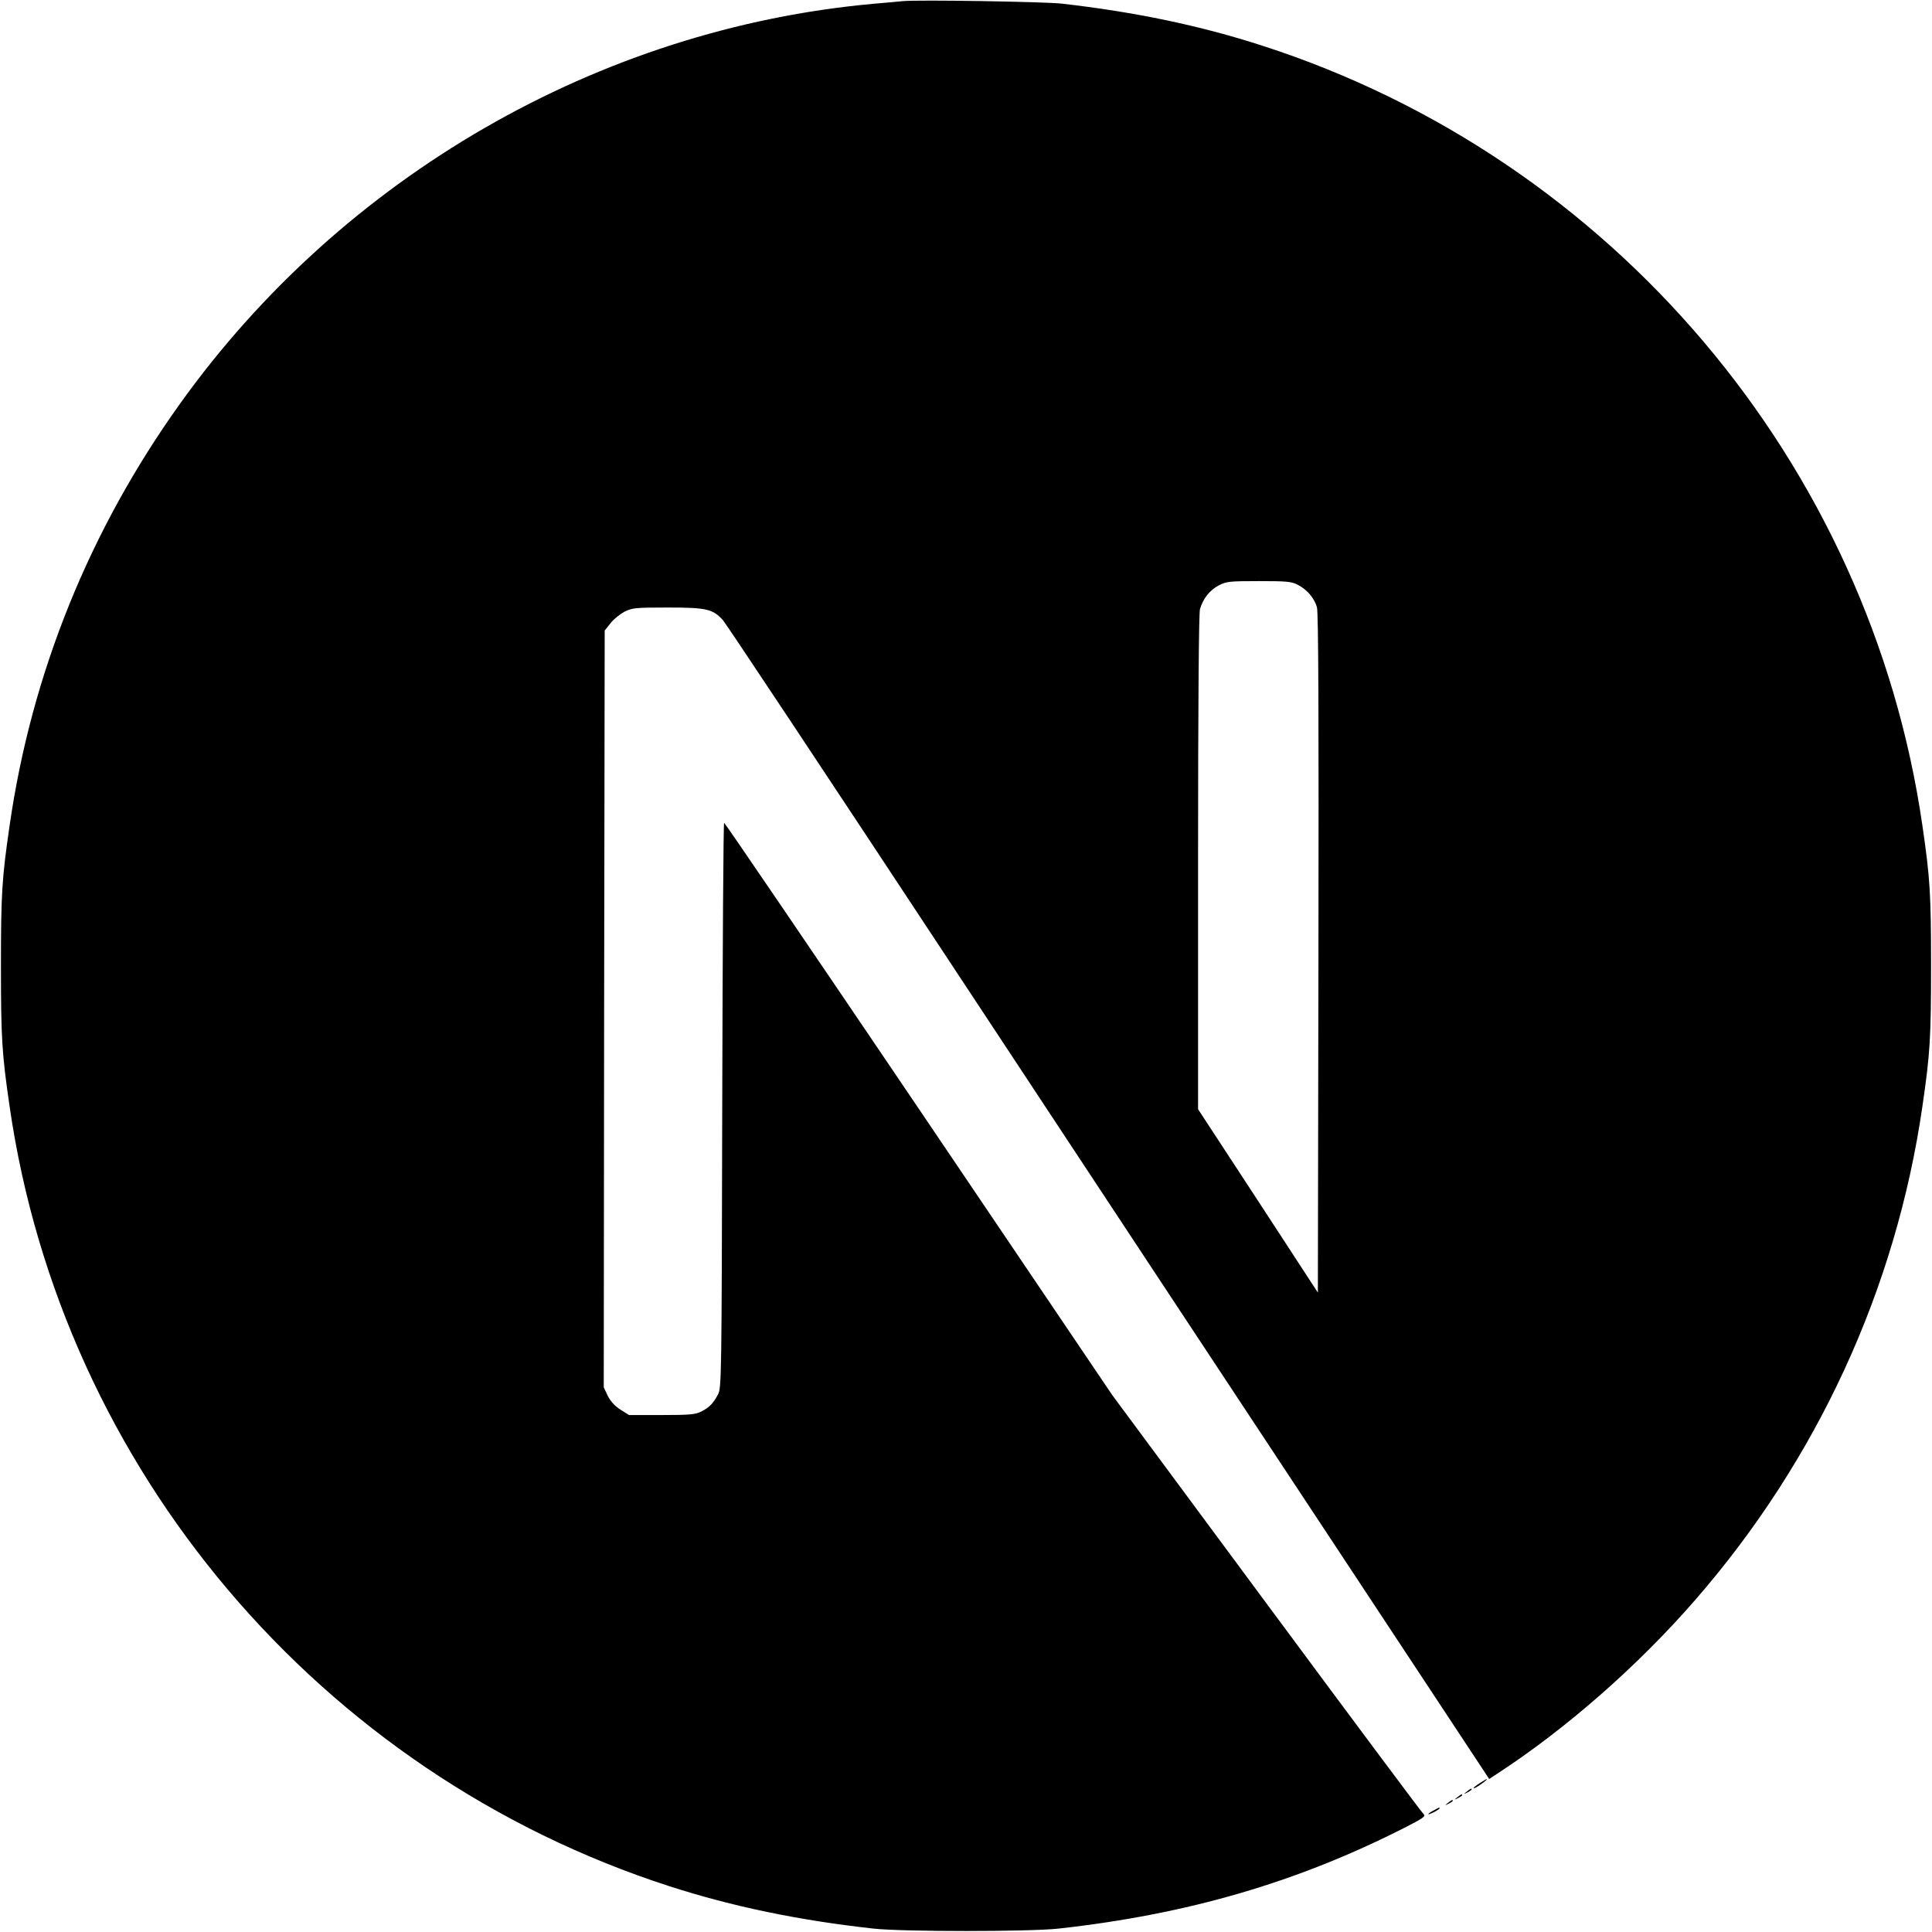
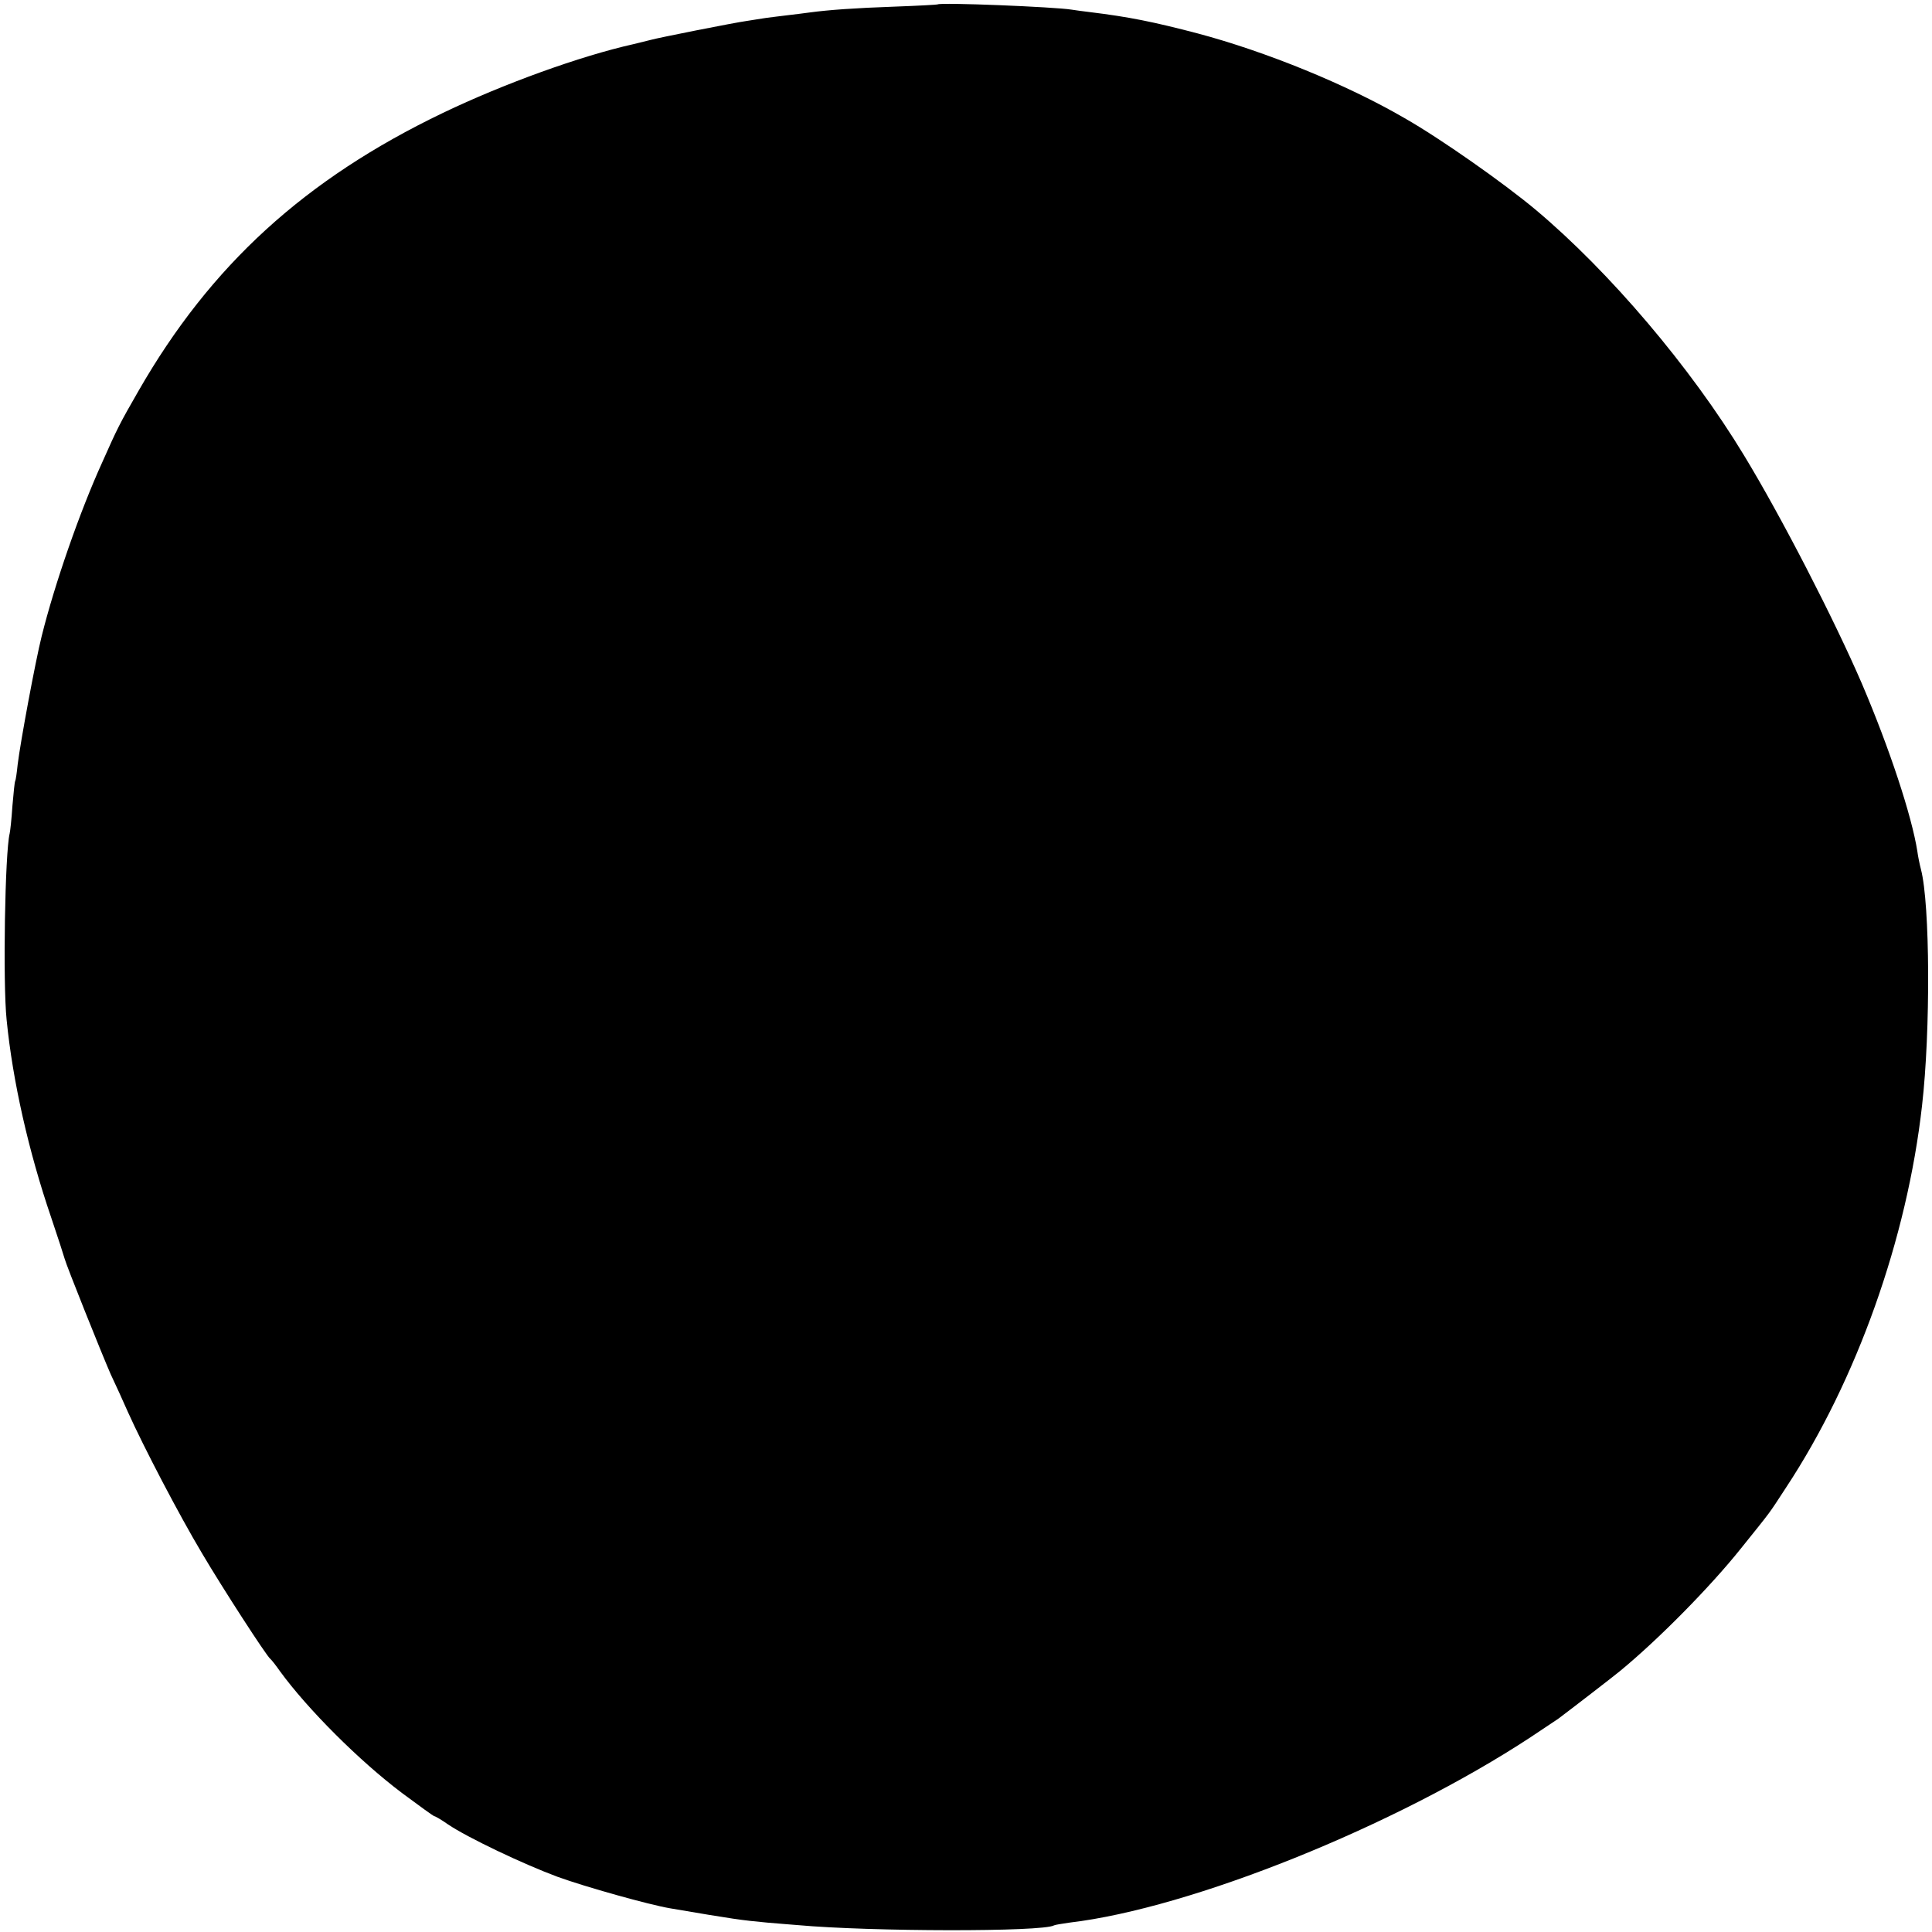
- <svg xmlns="http://www.w3.org/2000/svg" version="1.0" width="1024pt" height="1024pt" viewBox="0 0 1024 1024" preserveAspectRatio="xMidYMid meet">
-   <g transform="translate(0,1024) scale(0.1,-0.1)" fill="#000000" stroke="none">
-     <path d="M4785 10234 c-22 -2 -92 -9 -155 -14 -1453 -131 -2814 -915 -3676 -2120 -480 -670 -787 -1430 -903 -2235 -41 -281 -46 -364 -46 -745 0 -381 5 -464 46 -745 278 -1921 1645 -3535 3499 -4133 332 -107 682 -180 1080 -224 155 -17 825 -17 980 0 687 76 1269 246 1843 539 88 45 105 57 93 67 -8 6 -383 509 -833 1117 l-818 1105 -1025 1517 c-564 834 -1028 1516 -1032 1516 -4 1 -8 -673 -10 -1496 -3 -1441 -4 -1499 -22 -1533 -26 -49 -46 -69 -88 -91 -32 -16 -60 -19 -211 -19 l-173 0 -46 29 c-30 19 -52 44 -67 73 l-21 45 2 2005 3 2006 31 39 c16 21 50 48 74 61 41 20 57 22 230 22 204 0 238 -8 291 -66 15 -16 570 -852 1234 -1859 664 -1007 1572 -2382 2018 -3057 l810 -1227 41 27 c363 236 747 572 1051 922 647 743 1064 1649 1204 2615 41 281 46 364 46 745 0 381 -5 464 -46 745 -278 1921 -1645 3535 -3499 4133 -327 106 -675 179 -1065 223 -96 10 -757 21 -840 13z m2094 -3094 c48 -24 87 -70 101 -118 8 -26 10 -582 8 -1835 l-3 -1798 -317 486 -318 486 0 1307 c0 845 4 1320 10 1343 16 56 51 100 99 126 41 21 56 23 213 23 148 0 174 -2 207 -20z" />
-     <path d="M7843 789 c-35 -22 -46 -37 -15 -20 22 13 58 40 52 41 -3 0 -20 -10 -37 -21z" />
-     <path d="M7774 744 c-18 -14 -18 -15 4 -4 12 6 22 13 22 15 0 8 -5 6 -26 -11z" />
-     <path d="M7724 714 c-18 -14 -18 -15 4 -4 12 6 22 13 22 15 0 8 -5 6 -26 -11z" />
-     <path d="M7674 684 c-18 -14 -18 -15 4 -4 12 6 22 13 22 15 0 8 -5 6 -26 -11z" />
-     <path d="M7598 644 c-38 -20 -36 -28 2 -9 17 9 30 18 30 20 0 7 -1 6 -32 -11z" />
+ <svg xmlns="http://www.w3.org/2000/svg" version="1.0" width="700pt" height="700pt" viewBox="0 0 700 700" preserveAspectRatio="xMidYMid meet">
+   <g transform="translate(0,700) scale(0.1,-0.1)" fill="#000000" stroke="none">
+     <path d="M3397 6984 c-1 -1 -71 -5 -155 -8 -144 -5 -240 -12 -307 -21 -16 -2 -52 -7 -80 -10 -27 -3 -63 -8 -80 -10 -16 -3 -48 -7 -70 -11 -44 -6 -321 -61 -345 -68 -8 -2 -37 -9 -65 -16 -192 -43 -469 -143 -690 -249 -500 -240 -842 -552 -1103 -1007 -69 -120 -76 -134 -132 -260 -81 -178 -172 -440 -219 -629 -23 -92 -77 -383 -87 -465 -3 -30 -7 -57 -9 -60 -2 -3 -6 -43 -10 -90 -3 -47 -8 -92 -10 -100 -17 -69 -25 -541 -11 -675 22 -223 80 -478 161 -715 25 -74 47 -142 49 -150 6 -24 135 -346 167 -419 17 -36 45 -97 62 -136 57 -127 186 -374 269 -513 75 -127 233 -371 247 -382 4 -3 20 -23 36 -46 100 -137 287 -324 441 -440 62 -46 114 -84 117 -84 3 0 26 -13 50 -30 71 -48 273 -144 397 -190 102 -37 331 -101 407 -114 235 -40 257 -43 353 -52 41 -3 91 -8 110 -9 265 -24 888 -25 929 -1 3 2 29 6 56 10 441 52 1181 350 1671 672 49 33 93 62 99 66 48 36 205 157 224 173 140 115 329 307 439 445 114 142 97 119 163 220 256 388 439 903 493 1385 31 270 29 729 -4 855 -5 19 -11 49 -13 65 -20 128 -101 374 -201 608 -100 232 -292 605 -427 827 -193 319 -488 666 -755 890 -116 97 -345 258 -475 332 -210 122 -502 241 -750 307 -160 42 -250 60 -389 77 -25 3 -55 7 -67 9 -60 10 -478 27 -486 19z" />
  </g>
</svg>
